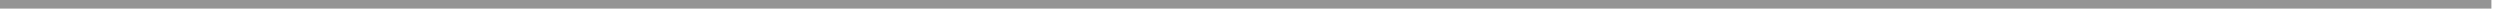
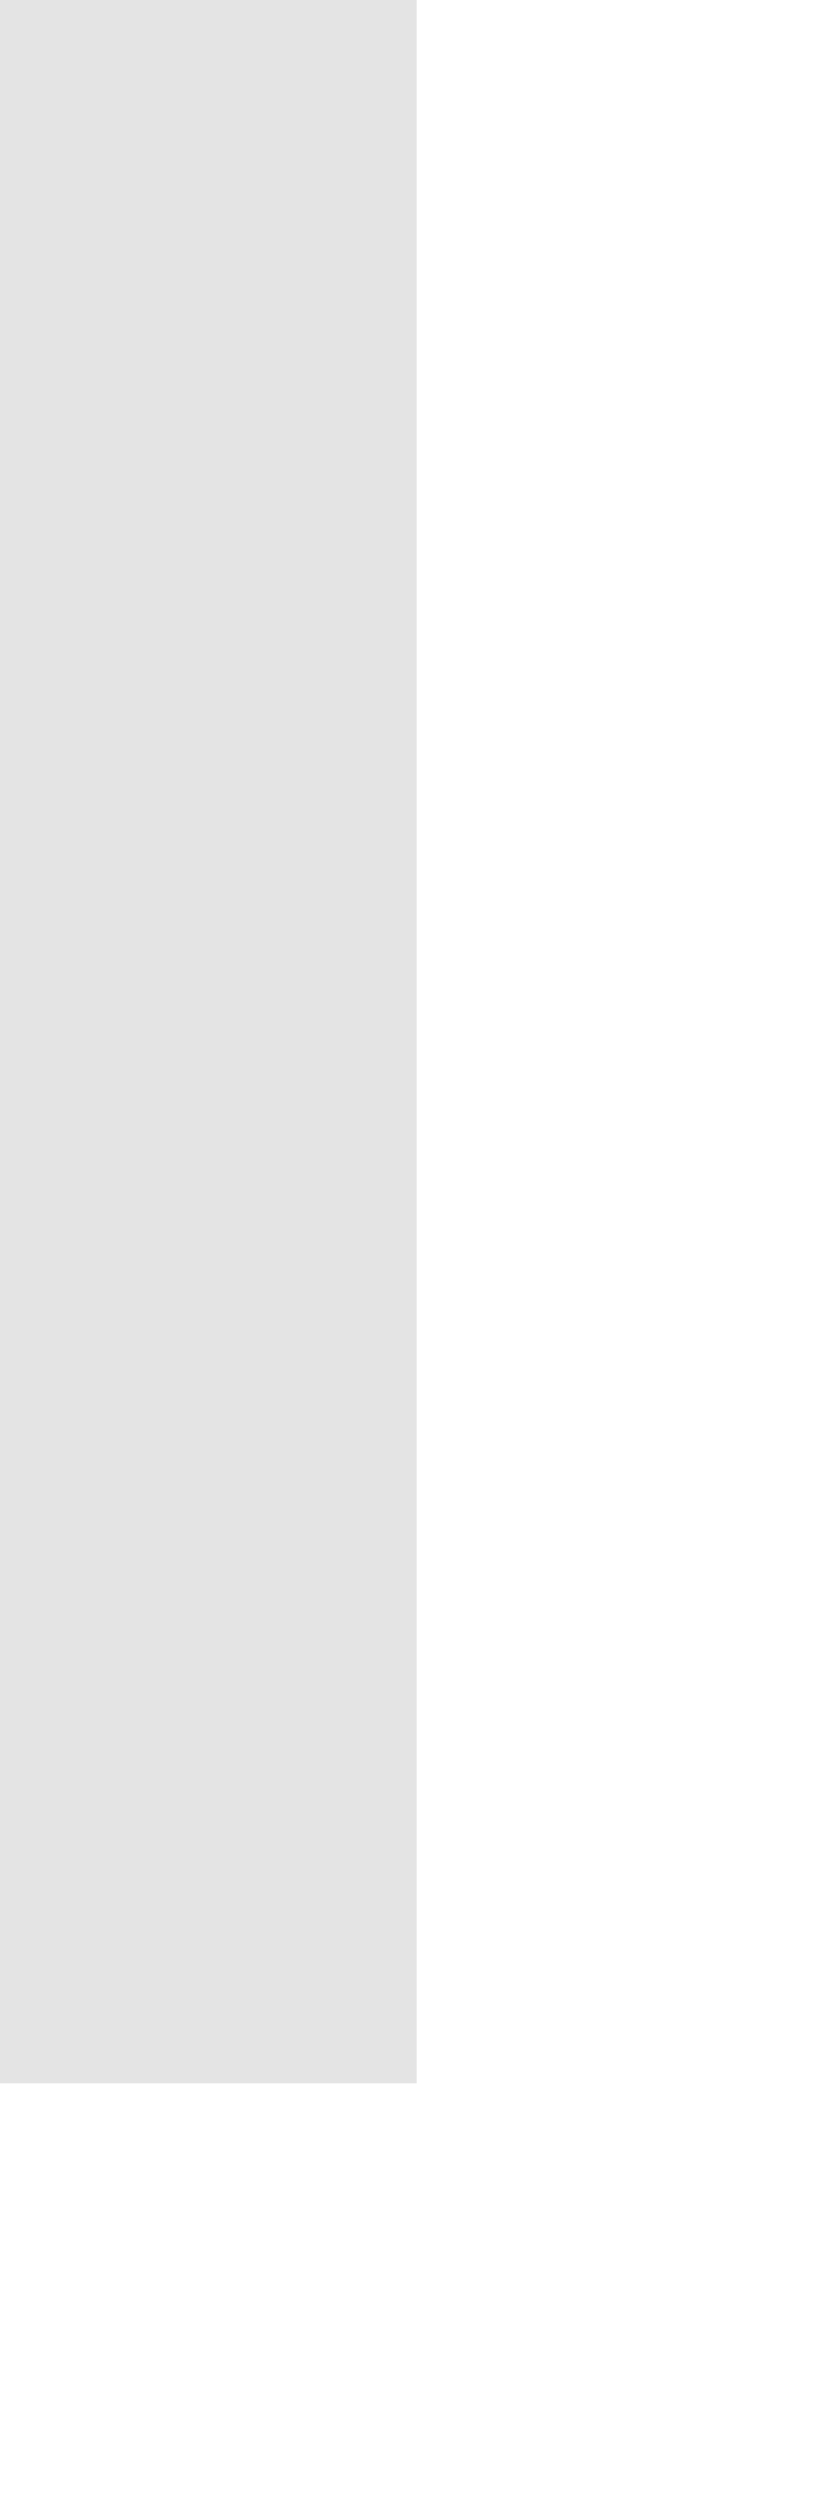
- <svg xmlns="http://www.w3.org/2000/svg" version="1.1" width="291px" height="2px">
-   <g transform="matrix(1 0 0 1 -60 -363 )">
-     <path d="M 60 363.5  L 350 363.5  " stroke-width="1" stroke="#949494" fill="none" />
+ <svg xmlns="http://www.w3.org/2000/svg" version="1.1" width="2px" height="6px">
+   <g transform="matrix(1 0 0 1 -135 -358 )">
+     <path d="M 135.5 358  L 135.5 363  " stroke-width="1" stroke="#e4e4e4" fill="none" />
  </g>
</svg>
